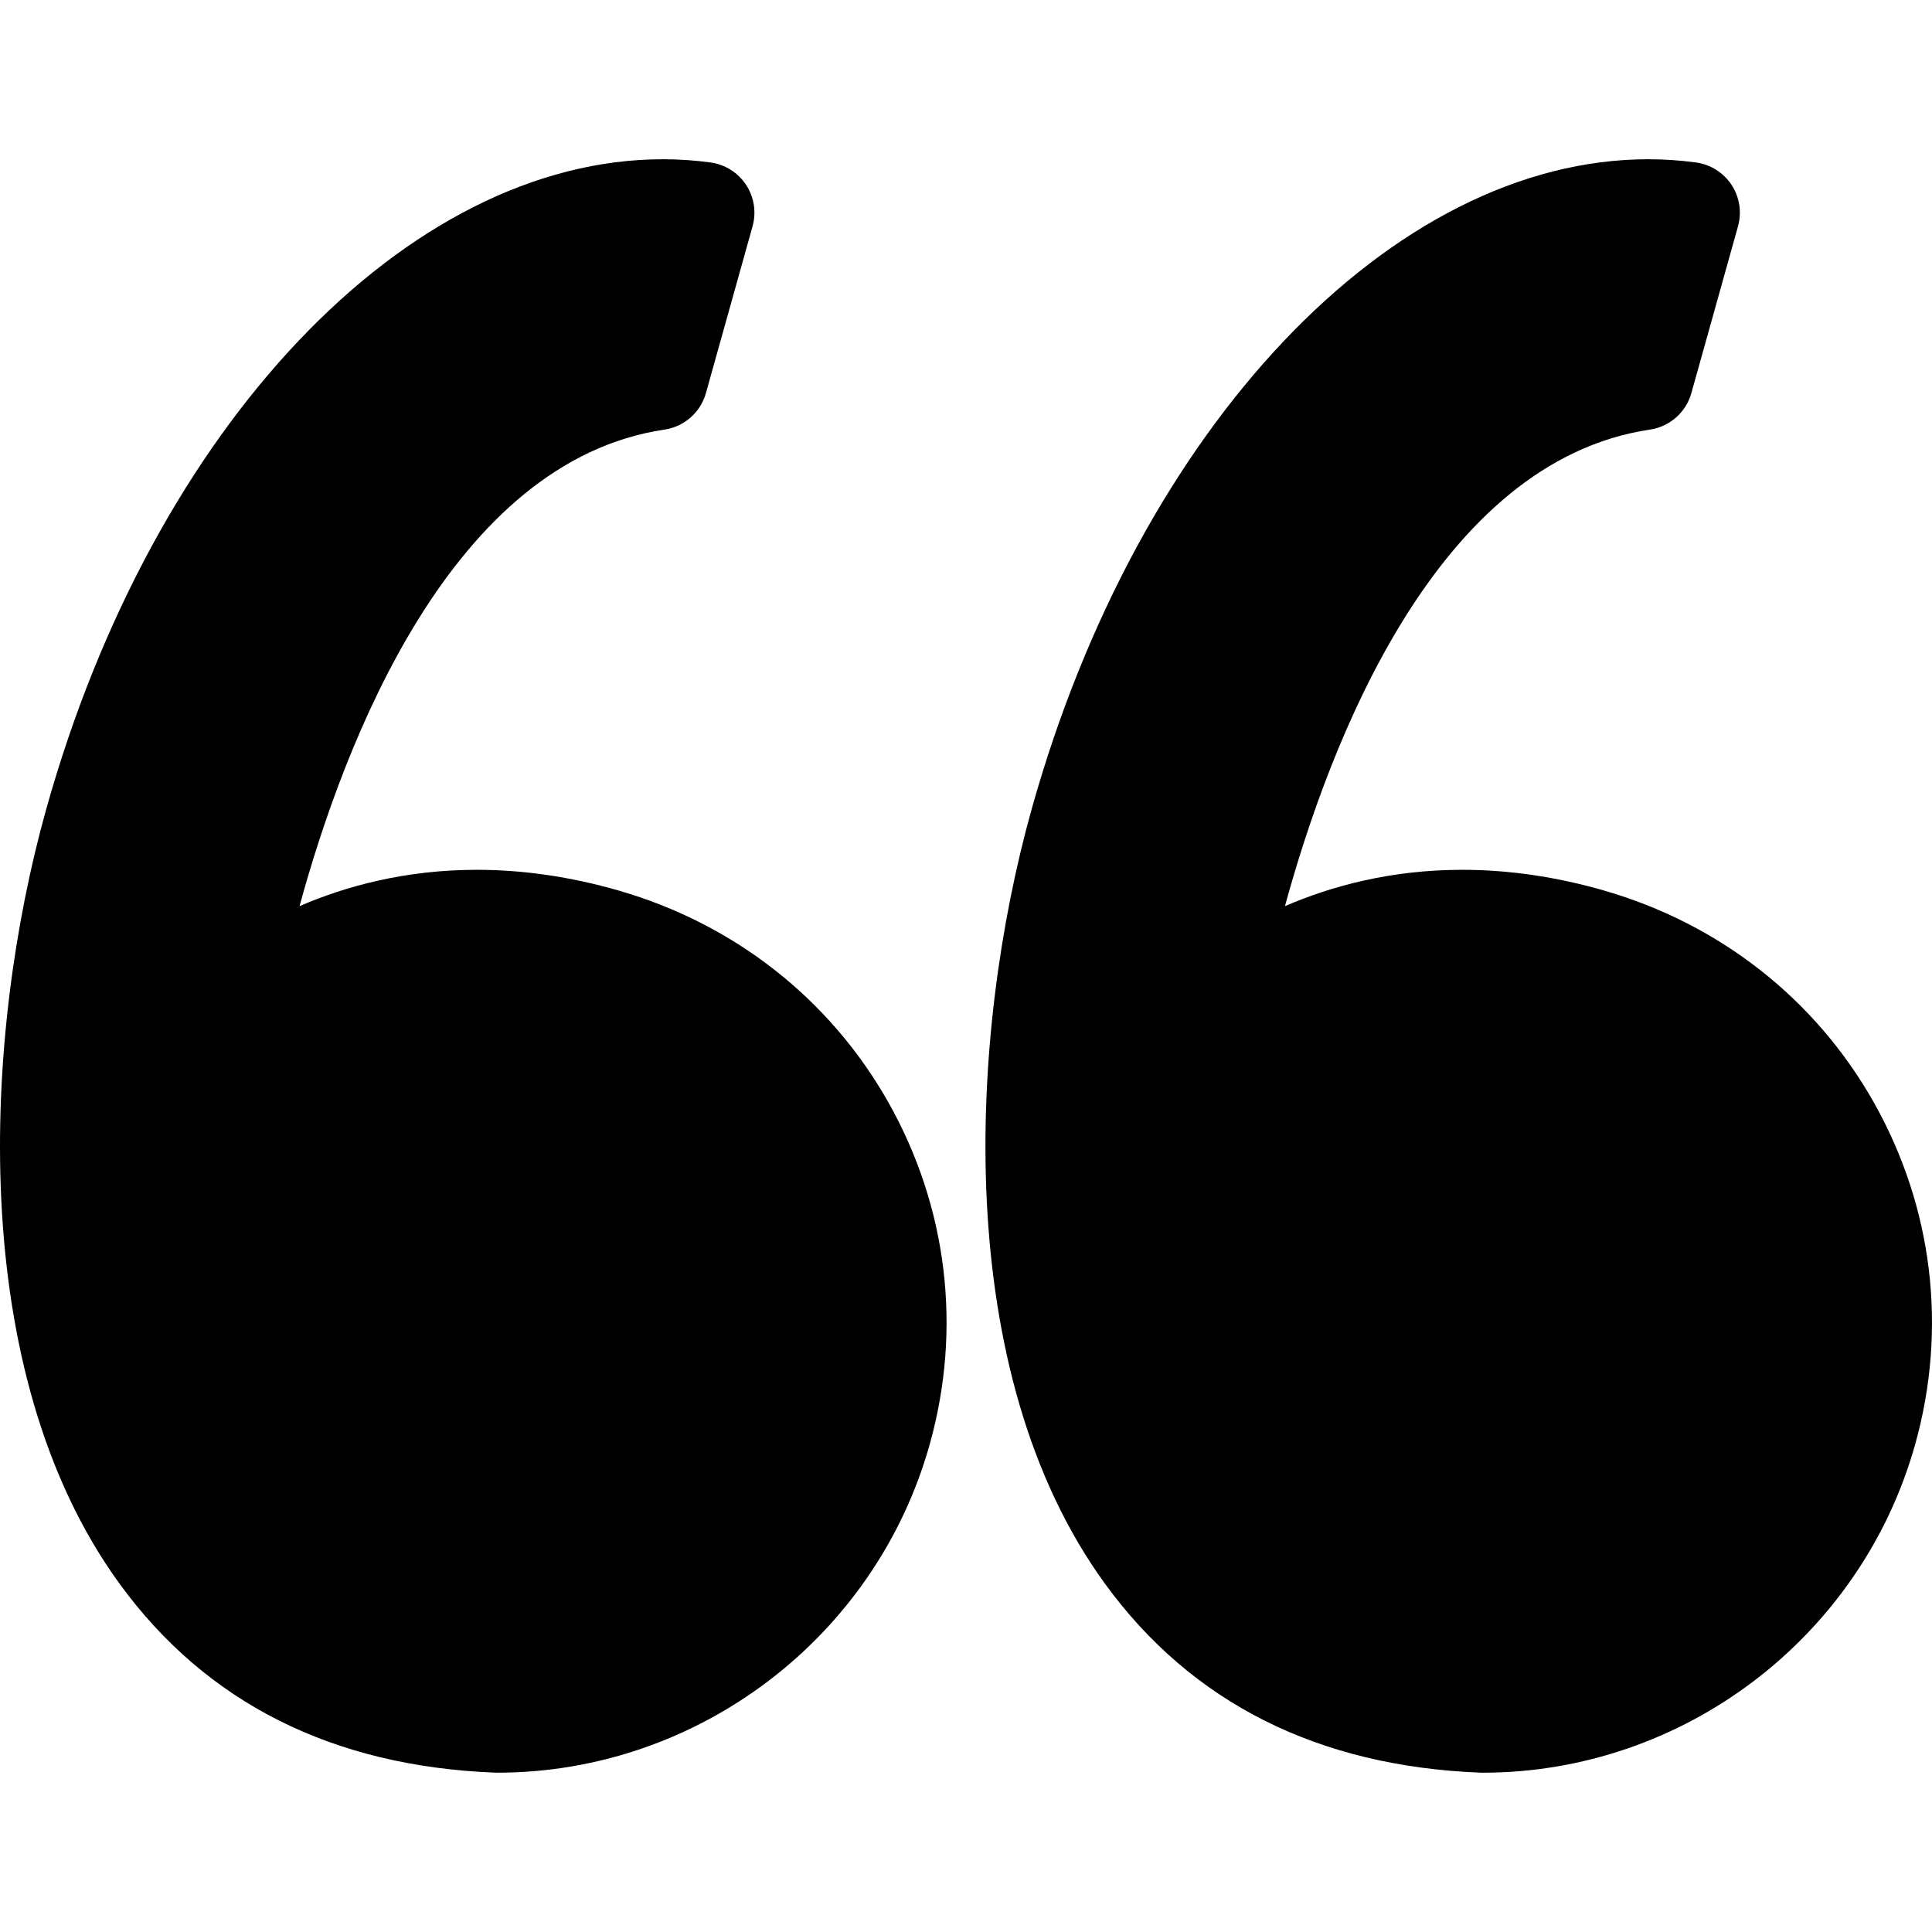
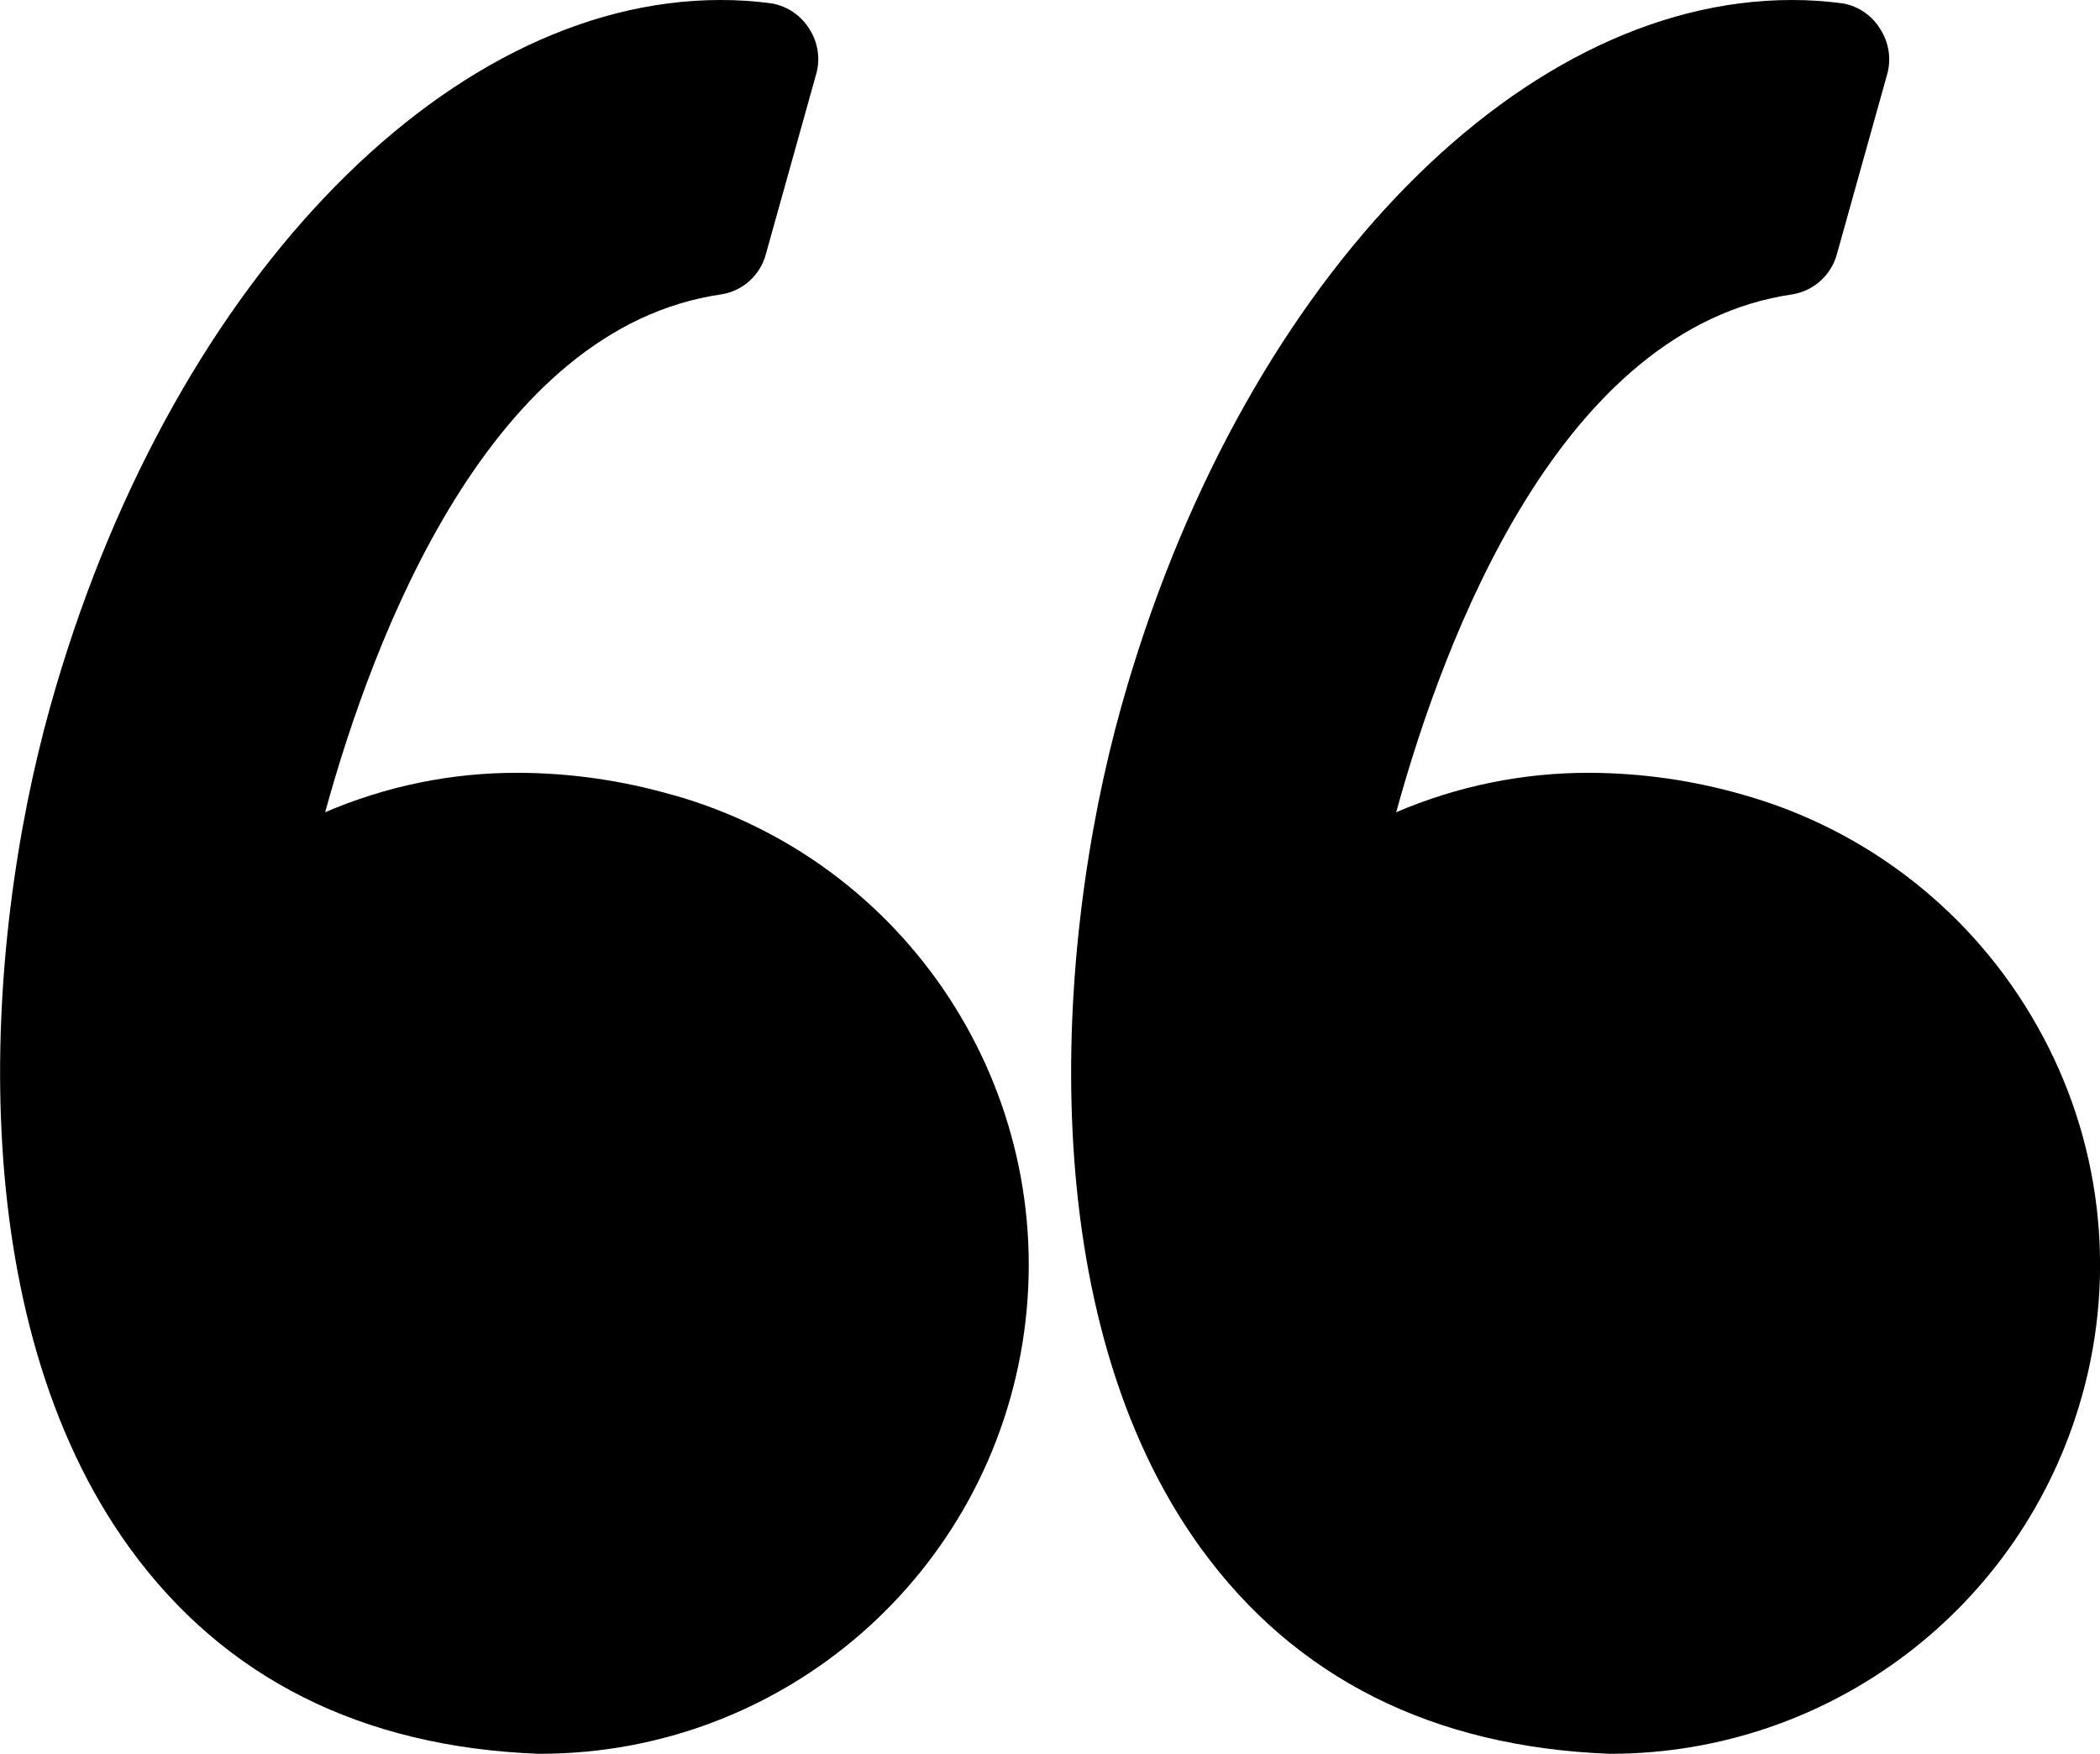
- <svg xmlns="http://www.w3.org/2000/svg" version="1.1" id="Capa_1" x="0px" y="0px" width="95.333px" height="95.332px" viewBox="0 0 95.333 95.332" style="enable-background:new 0 0 95.333 95.332;" xml:space="preserve">
+ <svg xmlns="http://www.w3.org/2000/svg" id="Capa_1" data-name="Capa 1" viewBox="0 0 95.33 79.61">
  <g>
-     <g>
-       <path d="M30.512,43.939c-2.348-0.676-4.696-1.019-6.98-1.019c-3.527,0-6.47,0.806-8.752,1.793    c2.2-8.054,7.485-21.951,18.013-23.516c0.975-0.145,1.774-0.85,2.04-1.799l2.301-8.23c0.194-0.696,0.079-1.441-0.318-2.045    s-1.035-1.007-1.75-1.105c-0.777-0.106-1.569-0.16-2.354-0.16c-12.637,0-25.152,13.19-30.433,32.076    c-3.1,11.08-4.009,27.738,3.627,38.223c4.273,5.867,10.507,9,18.529,9.313c0.033,0.001,0.065,0.002,0.098,0.002    c9.898,0,18.675-6.666,21.345-16.209c1.595-5.705,0.874-11.688-2.032-16.851C40.971,49.307,36.236,45.586,30.512,43.939z" />
-       <path d="M92.471,54.413c-2.875-5.106-7.61-8.827-13.334-10.474c-2.348-0.676-4.696-1.019-6.979-1.019    c-3.527,0-6.471,0.806-8.753,1.793c2.2-8.054,7.485-21.951,18.014-23.516c0.975-0.145,1.773-0.85,2.04-1.799l2.301-8.23    c0.194-0.696,0.079-1.441-0.318-2.045c-0.396-0.604-1.034-1.007-1.75-1.105c-0.776-0.106-1.568-0.16-2.354-0.16    c-12.637,0-25.152,13.19-30.434,32.076c-3.099,11.08-4.008,27.738,3.629,38.225c4.272,5.866,10.507,9,18.528,9.312    c0.033,0.001,0.065,0.002,0.099,0.002c9.897,0,18.675-6.666,21.345-16.209C96.098,65.559,95.376,59.575,92.471,54.413z" />
-     </g>
+     <path d="M30.51,36.08a25.47,25.47,0,0,0-7-1,22,22,0,0,0-8.75,1.79c2.2-8,7.48-22,18-23.51a2.49,2.49,0,0,0,2-1.8l2.3-8.23a2.51,2.51,0,0,0-.31-2A2.53,2.53,0,0,0,35.07.16,16.91,16.91,0,0,0,32.71,0C20.07,0,7.56,13.19,2.28,32.08c-3.1,11.08-4,27.73,3.63,38.22,4.27,5.87,10.5,9,18.52,9.31h.1a22.18,22.18,0,0,0,6-43.53Z" />
+     <path d="M92.47,46.56A22.23,22.23,0,0,0,79.14,36.08a25.52,25.52,0,0,0-7-1,22.12,22.12,0,0,0-8.76,1.79c2.2-8,7.49-22,18-23.51a2.52,2.52,0,0,0,2-1.8l2.3-8.23a2.52,2.52,0,0,0-.32-2A2.49,2.49,0,0,0,83.69.16,16.77,16.77,0,0,0,81.34,0C68.7,0,56.19,13.19,50.9,32.08c-3.1,11.08-4,27.73,3.63,38.22,4.27,5.87,10.51,9,18.53,9.31h.1A22.23,22.23,0,0,0,94.5,63.41,22,22,0,0,0,92.47,46.56Z" />
  </g>
-   <g>
- </g>
-   <g>
- </g>
-   <g>
- </g>
-   <g>
- </g>
-   <g>
- </g>
-   <g>
- </g>
-   <g>
- </g>
-   <g>
- </g>
-   <g>
- </g>
-   <g>
- </g>
-   <g>
- </g>
-   <g>
- </g>
-   <g>
- </g>
-   <g>
- </g>
-   <g>
- </g>
</svg>
